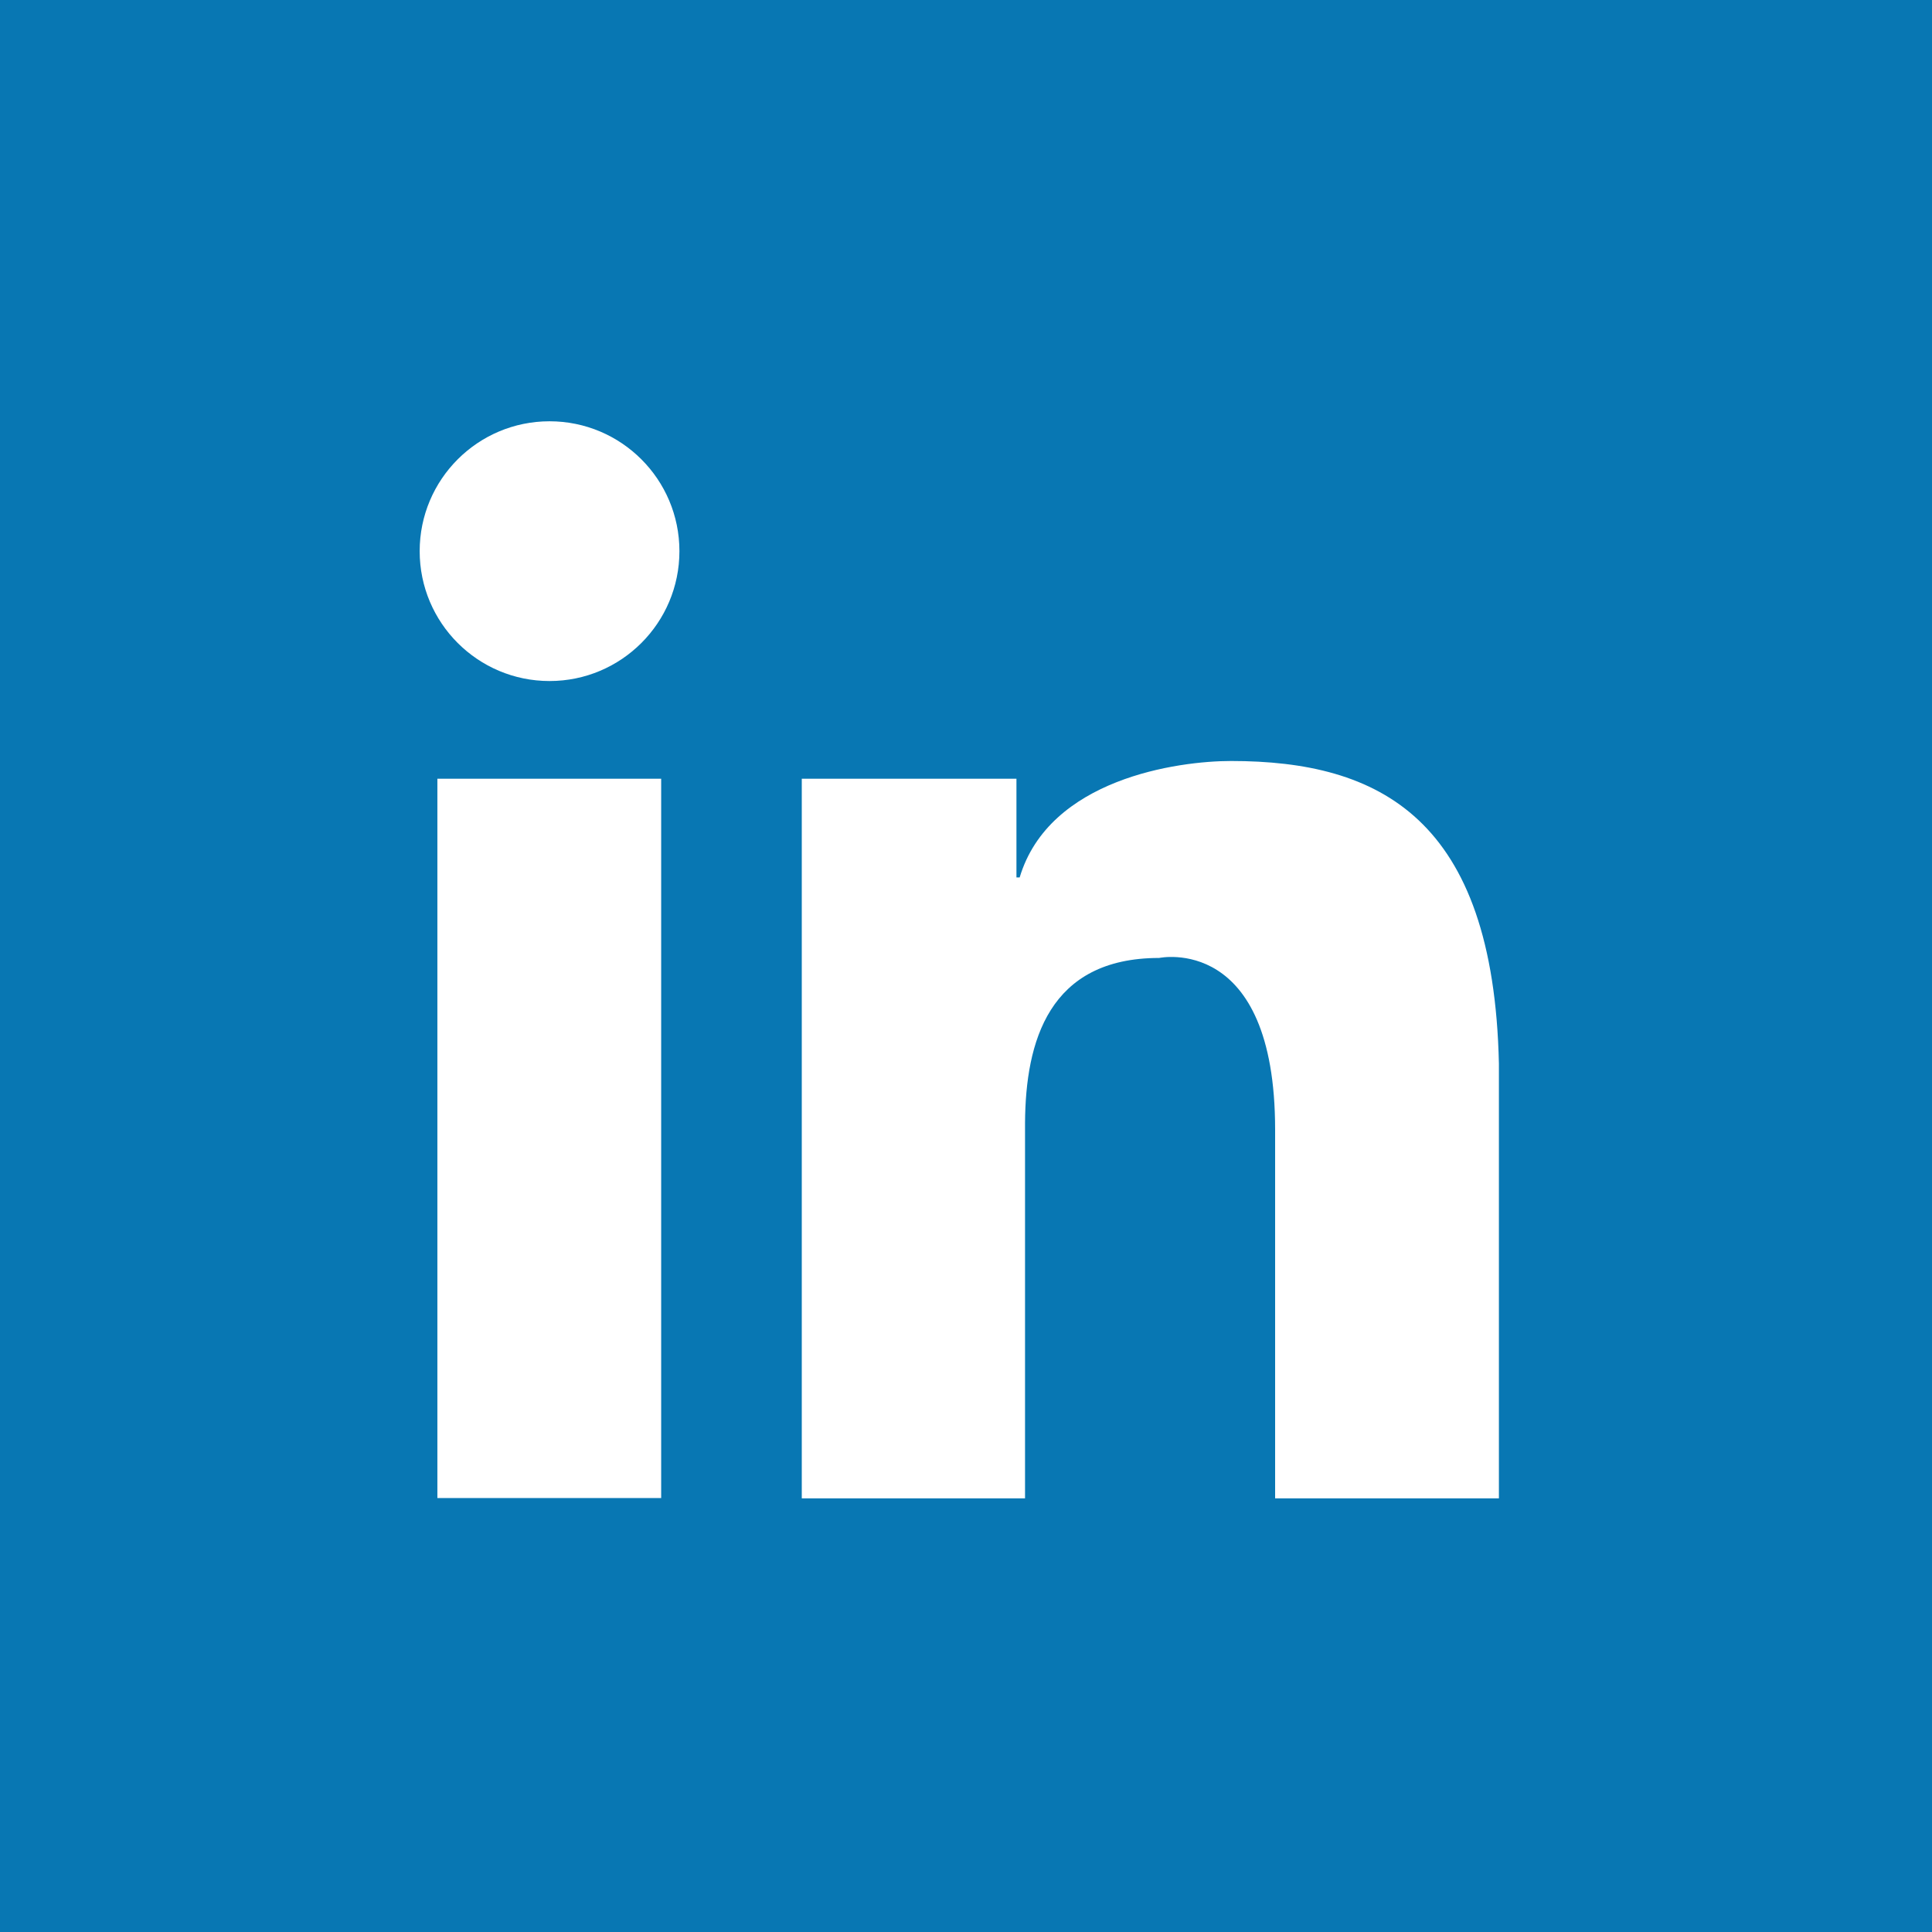
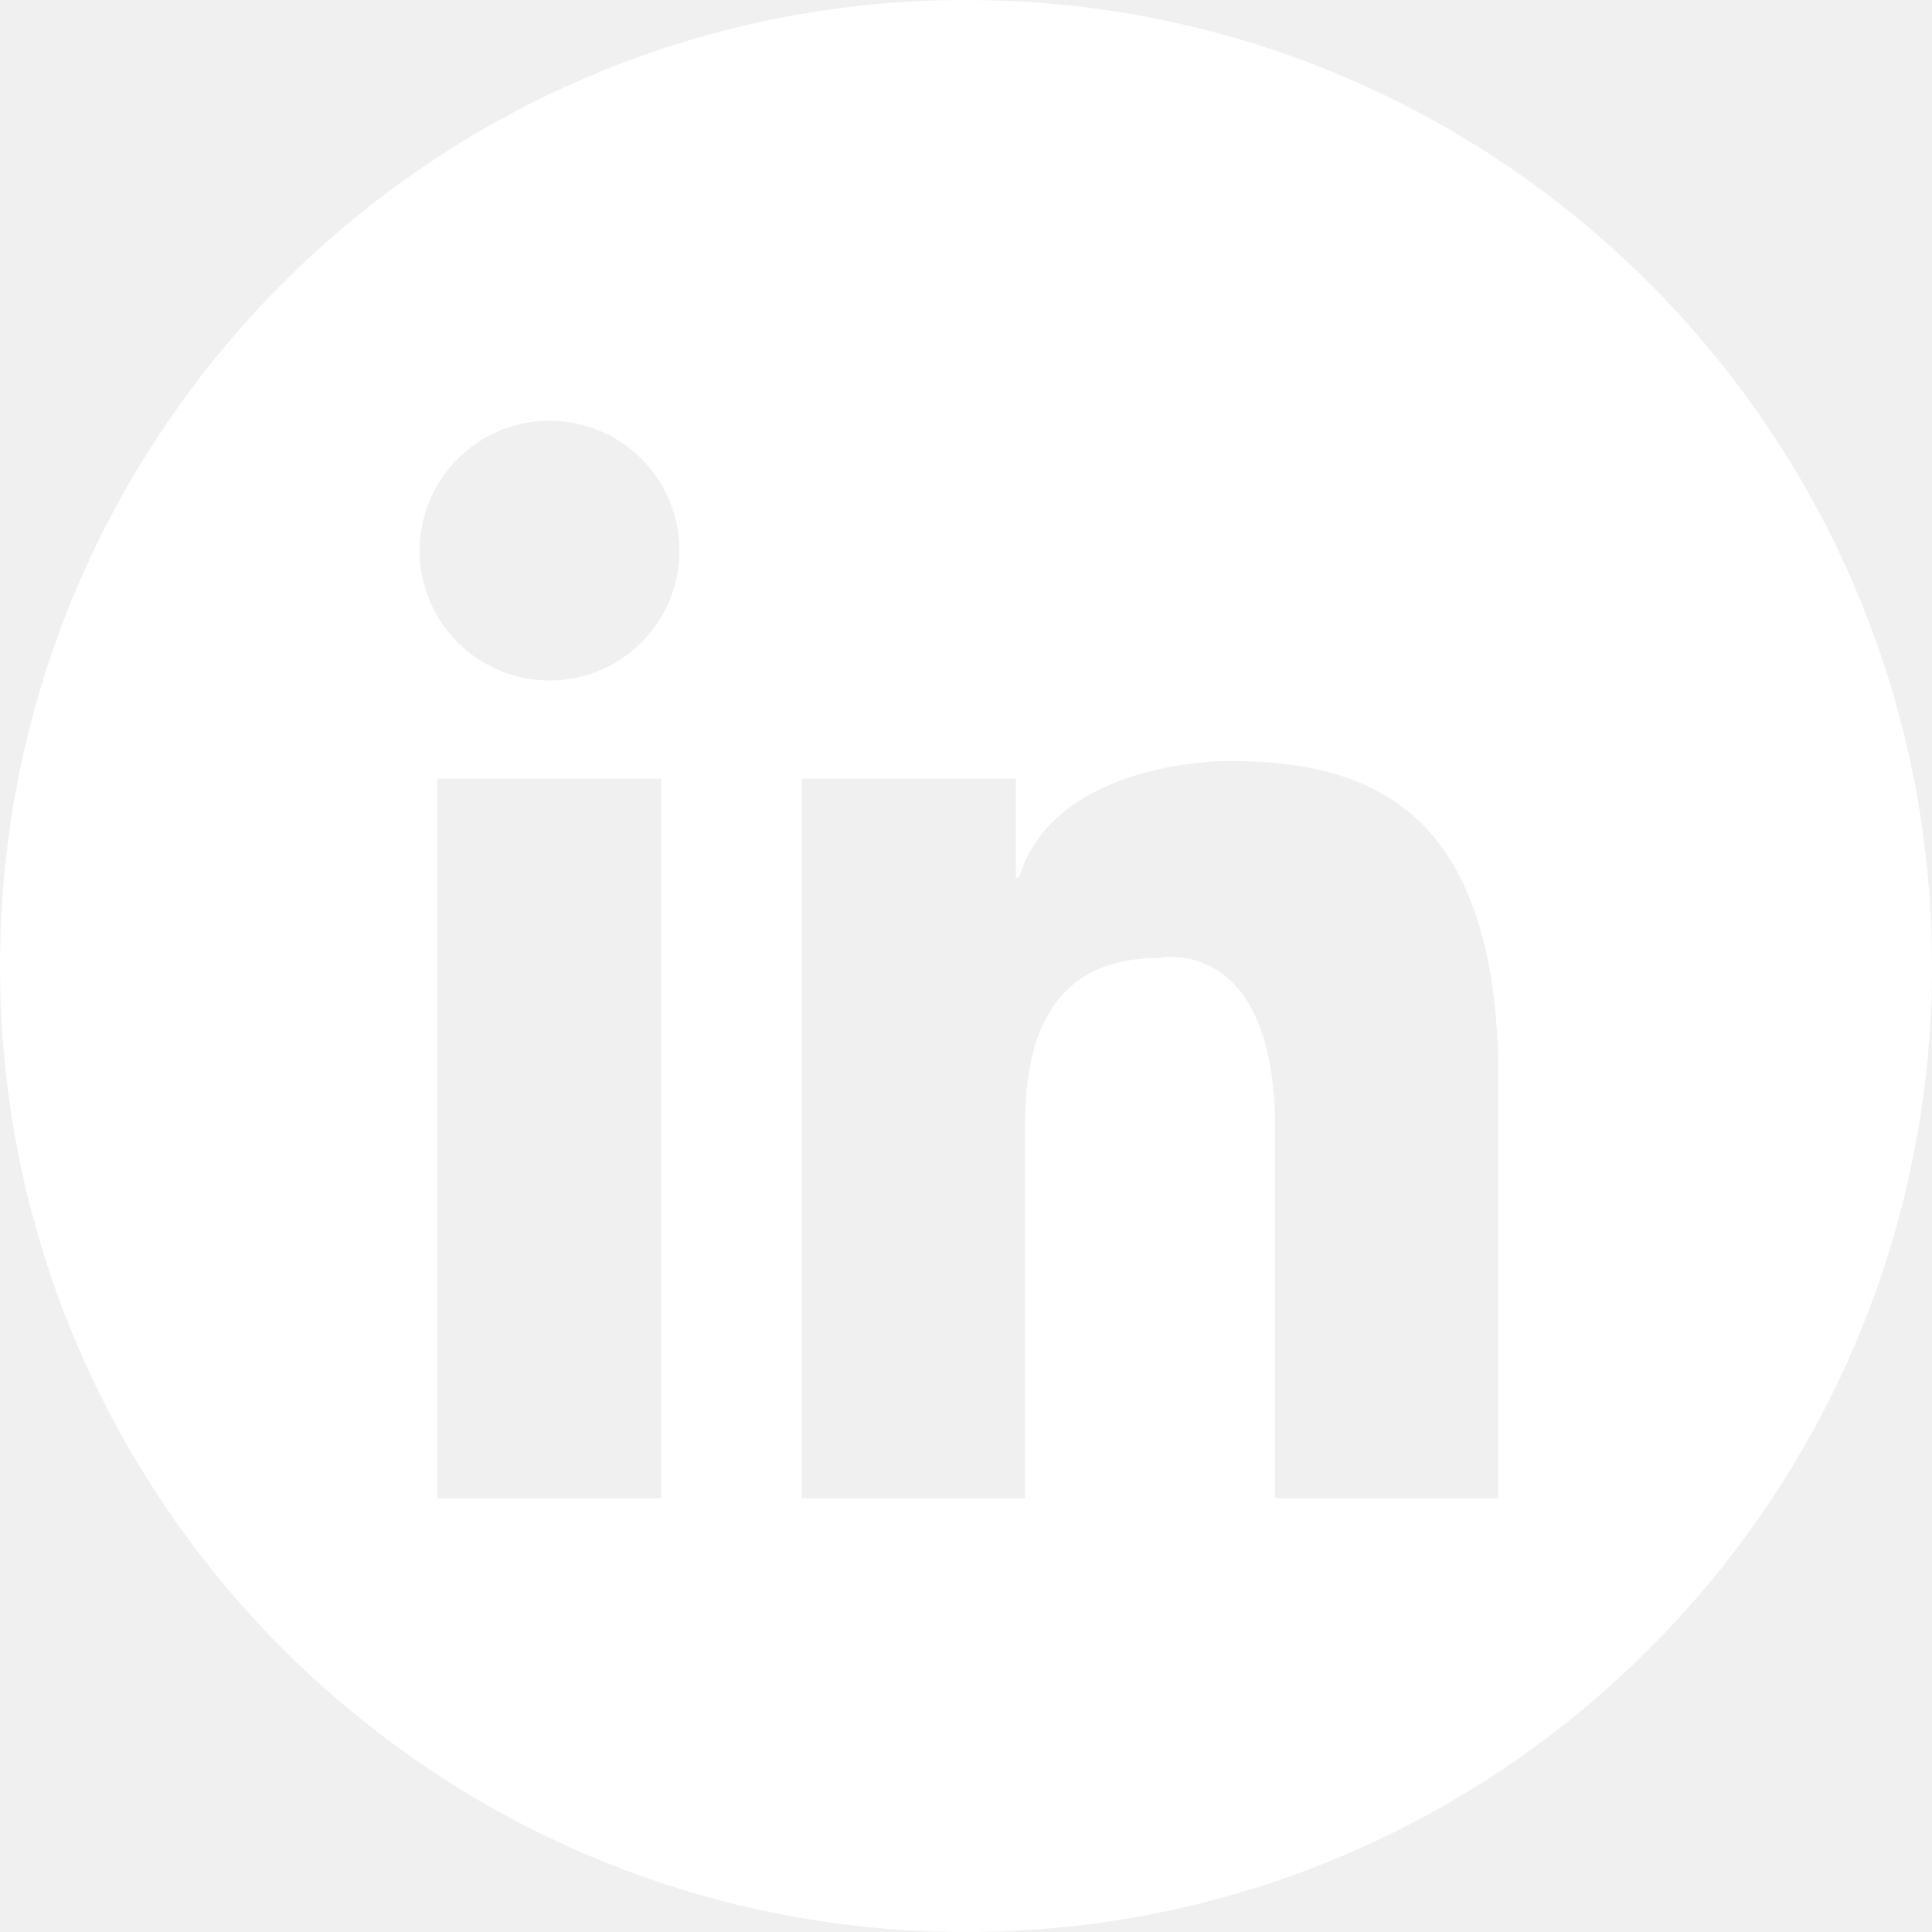
- <svg xmlns="http://www.w3.org/2000/svg" width="5in" height="5in" viewBox="0 0 360 360">
-   <path fill="#0877b3" d="M0 0h360v360H0z" />
-   <circle cx="102.4" cy="102.7" r="24.2" fill="#fff" />
-   <path fill="#fff" d="M81.5 145.1h41.7v134.04H81.5zm197.8 134.1v-81c-1-45.8-22.3-56.4-49.9-56.4-9.9 0-33.9 3.3-39.4 21.7h-.6v-18.4h-40v134.1H191v-70c.1-15.1 4.4-30.7 25-30.7 0 0 21.6-4.6 21.6 32v68.7z" />
+ <svg xmlns="http://www.w3.org/2000/svg" id="Layer_2" data-name="Layer 2" width="5in" height="5in" viewBox="0 0 360 360">
+   <path d="M180,0C80.6,0,0,80.6,0,180S80.6,360,180,360s180-80.6,180-180S279.4,0,180,0ZM123.2,279.2H81.5V145.1h41.7ZM102.4,126.8a24.2,24.2,0,1,1,24.2-24.1A24.2,24.2,0,0,1,102.4,126.8ZM237.6,279.2V210.5c0-36.6-21.6-32-21.6-32-20.6,0-24.9,15.6-25,30.7v70H149.4V145.1h39.9v18.4h.6c5.5-18.4,29.5-21.7,39.4-21.7,27.6,0,48.9,10.6,49.9,56.4v81Z" fill="#fff" />
</svg>
